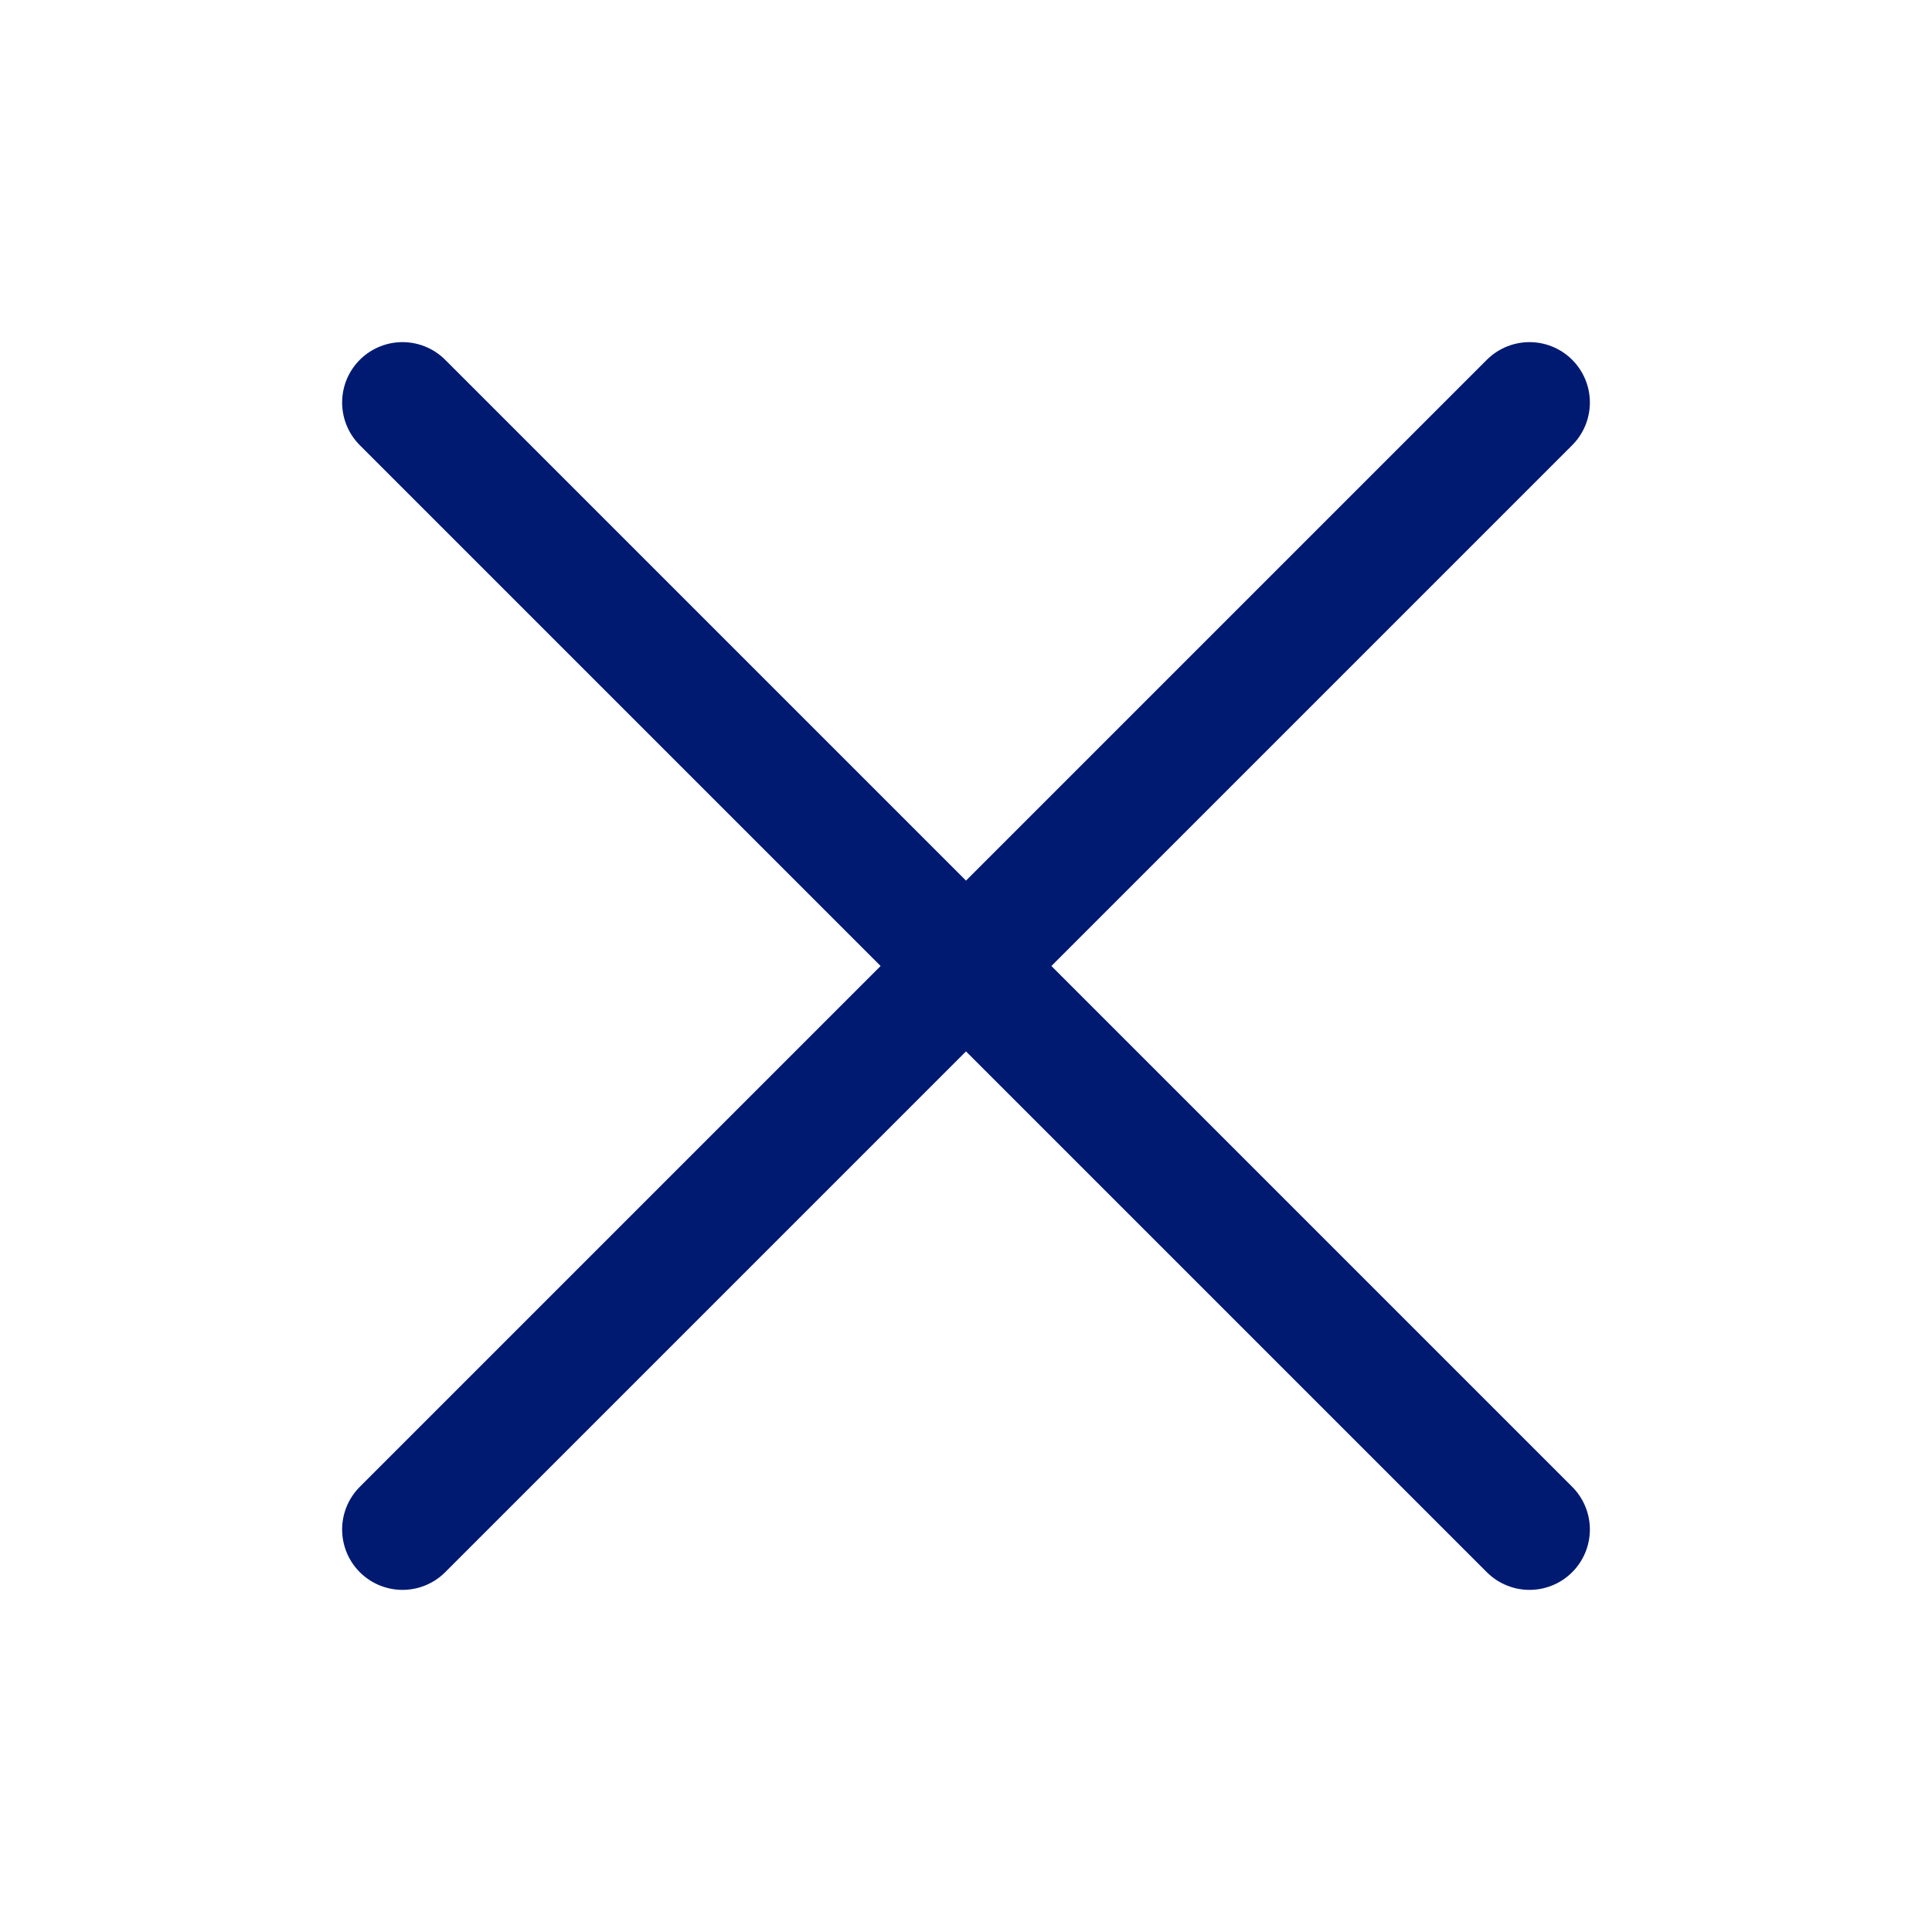
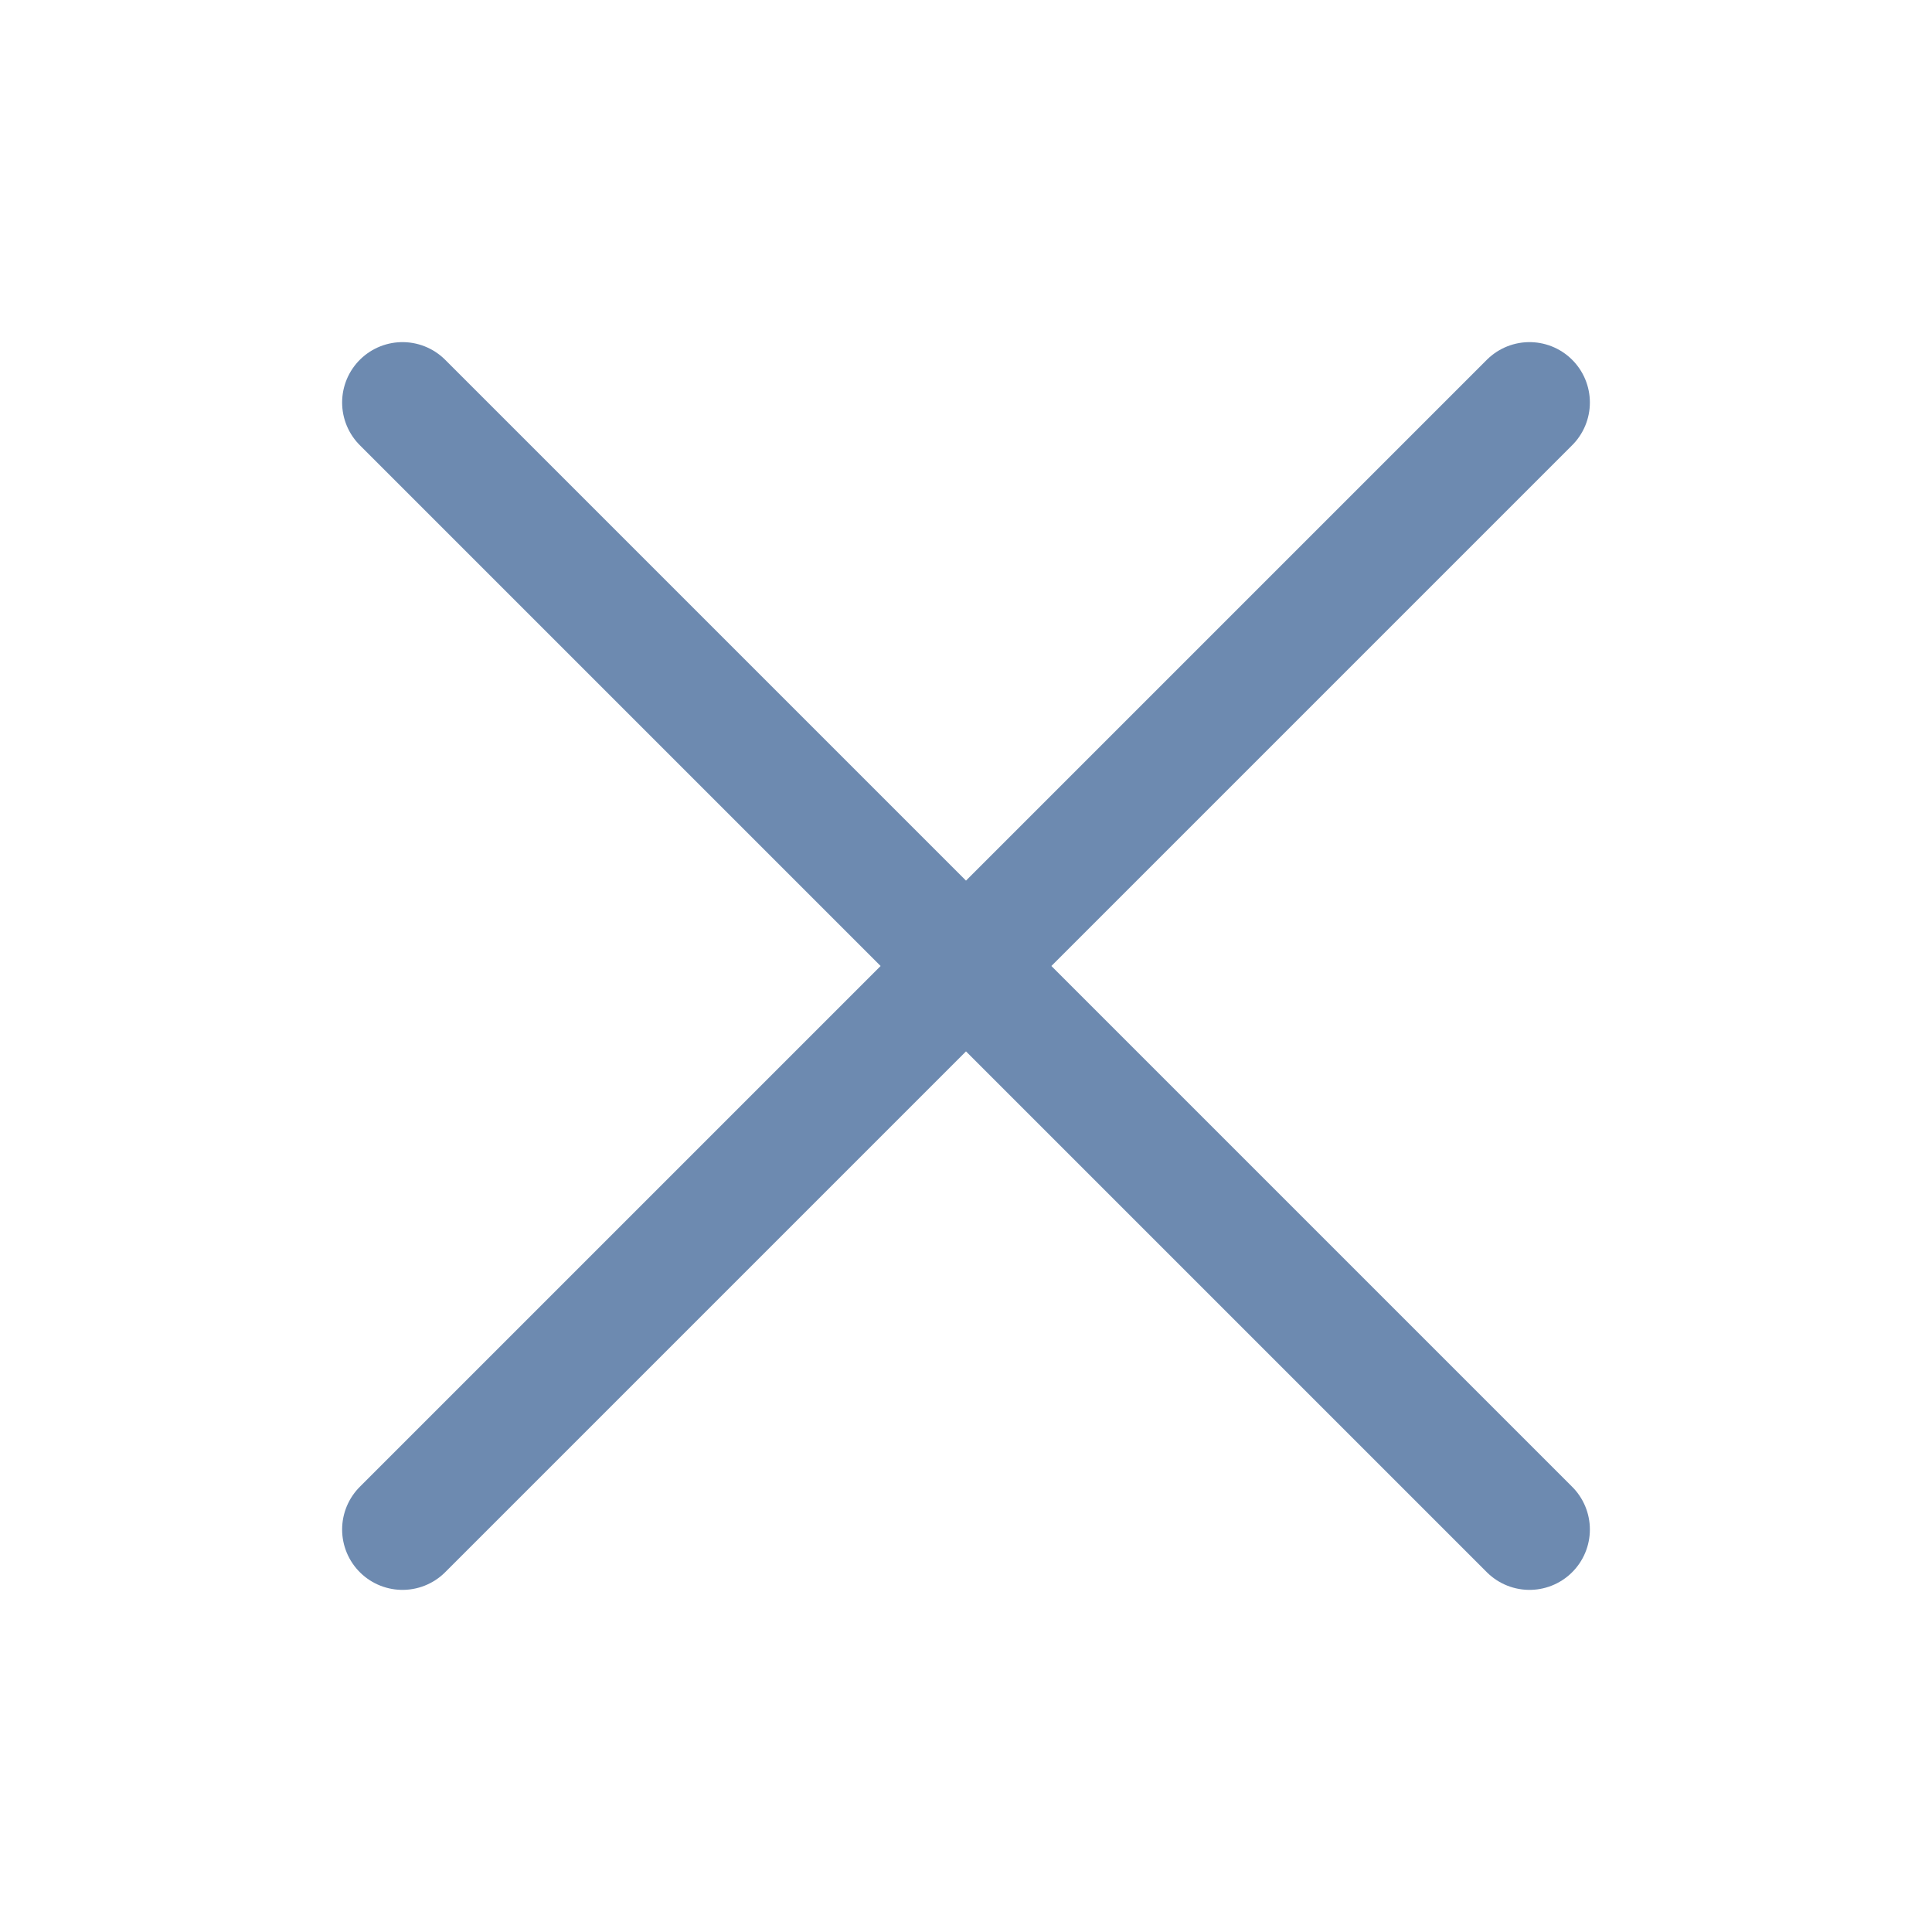
<svg xmlns="http://www.w3.org/2000/svg" width="24" height="24" viewBox="0 0 24 24" fill="none">
-   <path d="M19 5L5 19M5 5L19 19" stroke="#001A72" stroke-width="1.5" stroke-linecap="round" stroke-linejoin="round" />
+   <path d="M19 5L5 19M5 5L19 19" stroke="#6D8AB0" stroke-width="1.5" stroke-linecap="round" stroke-linejoin="round" />
</svg>
